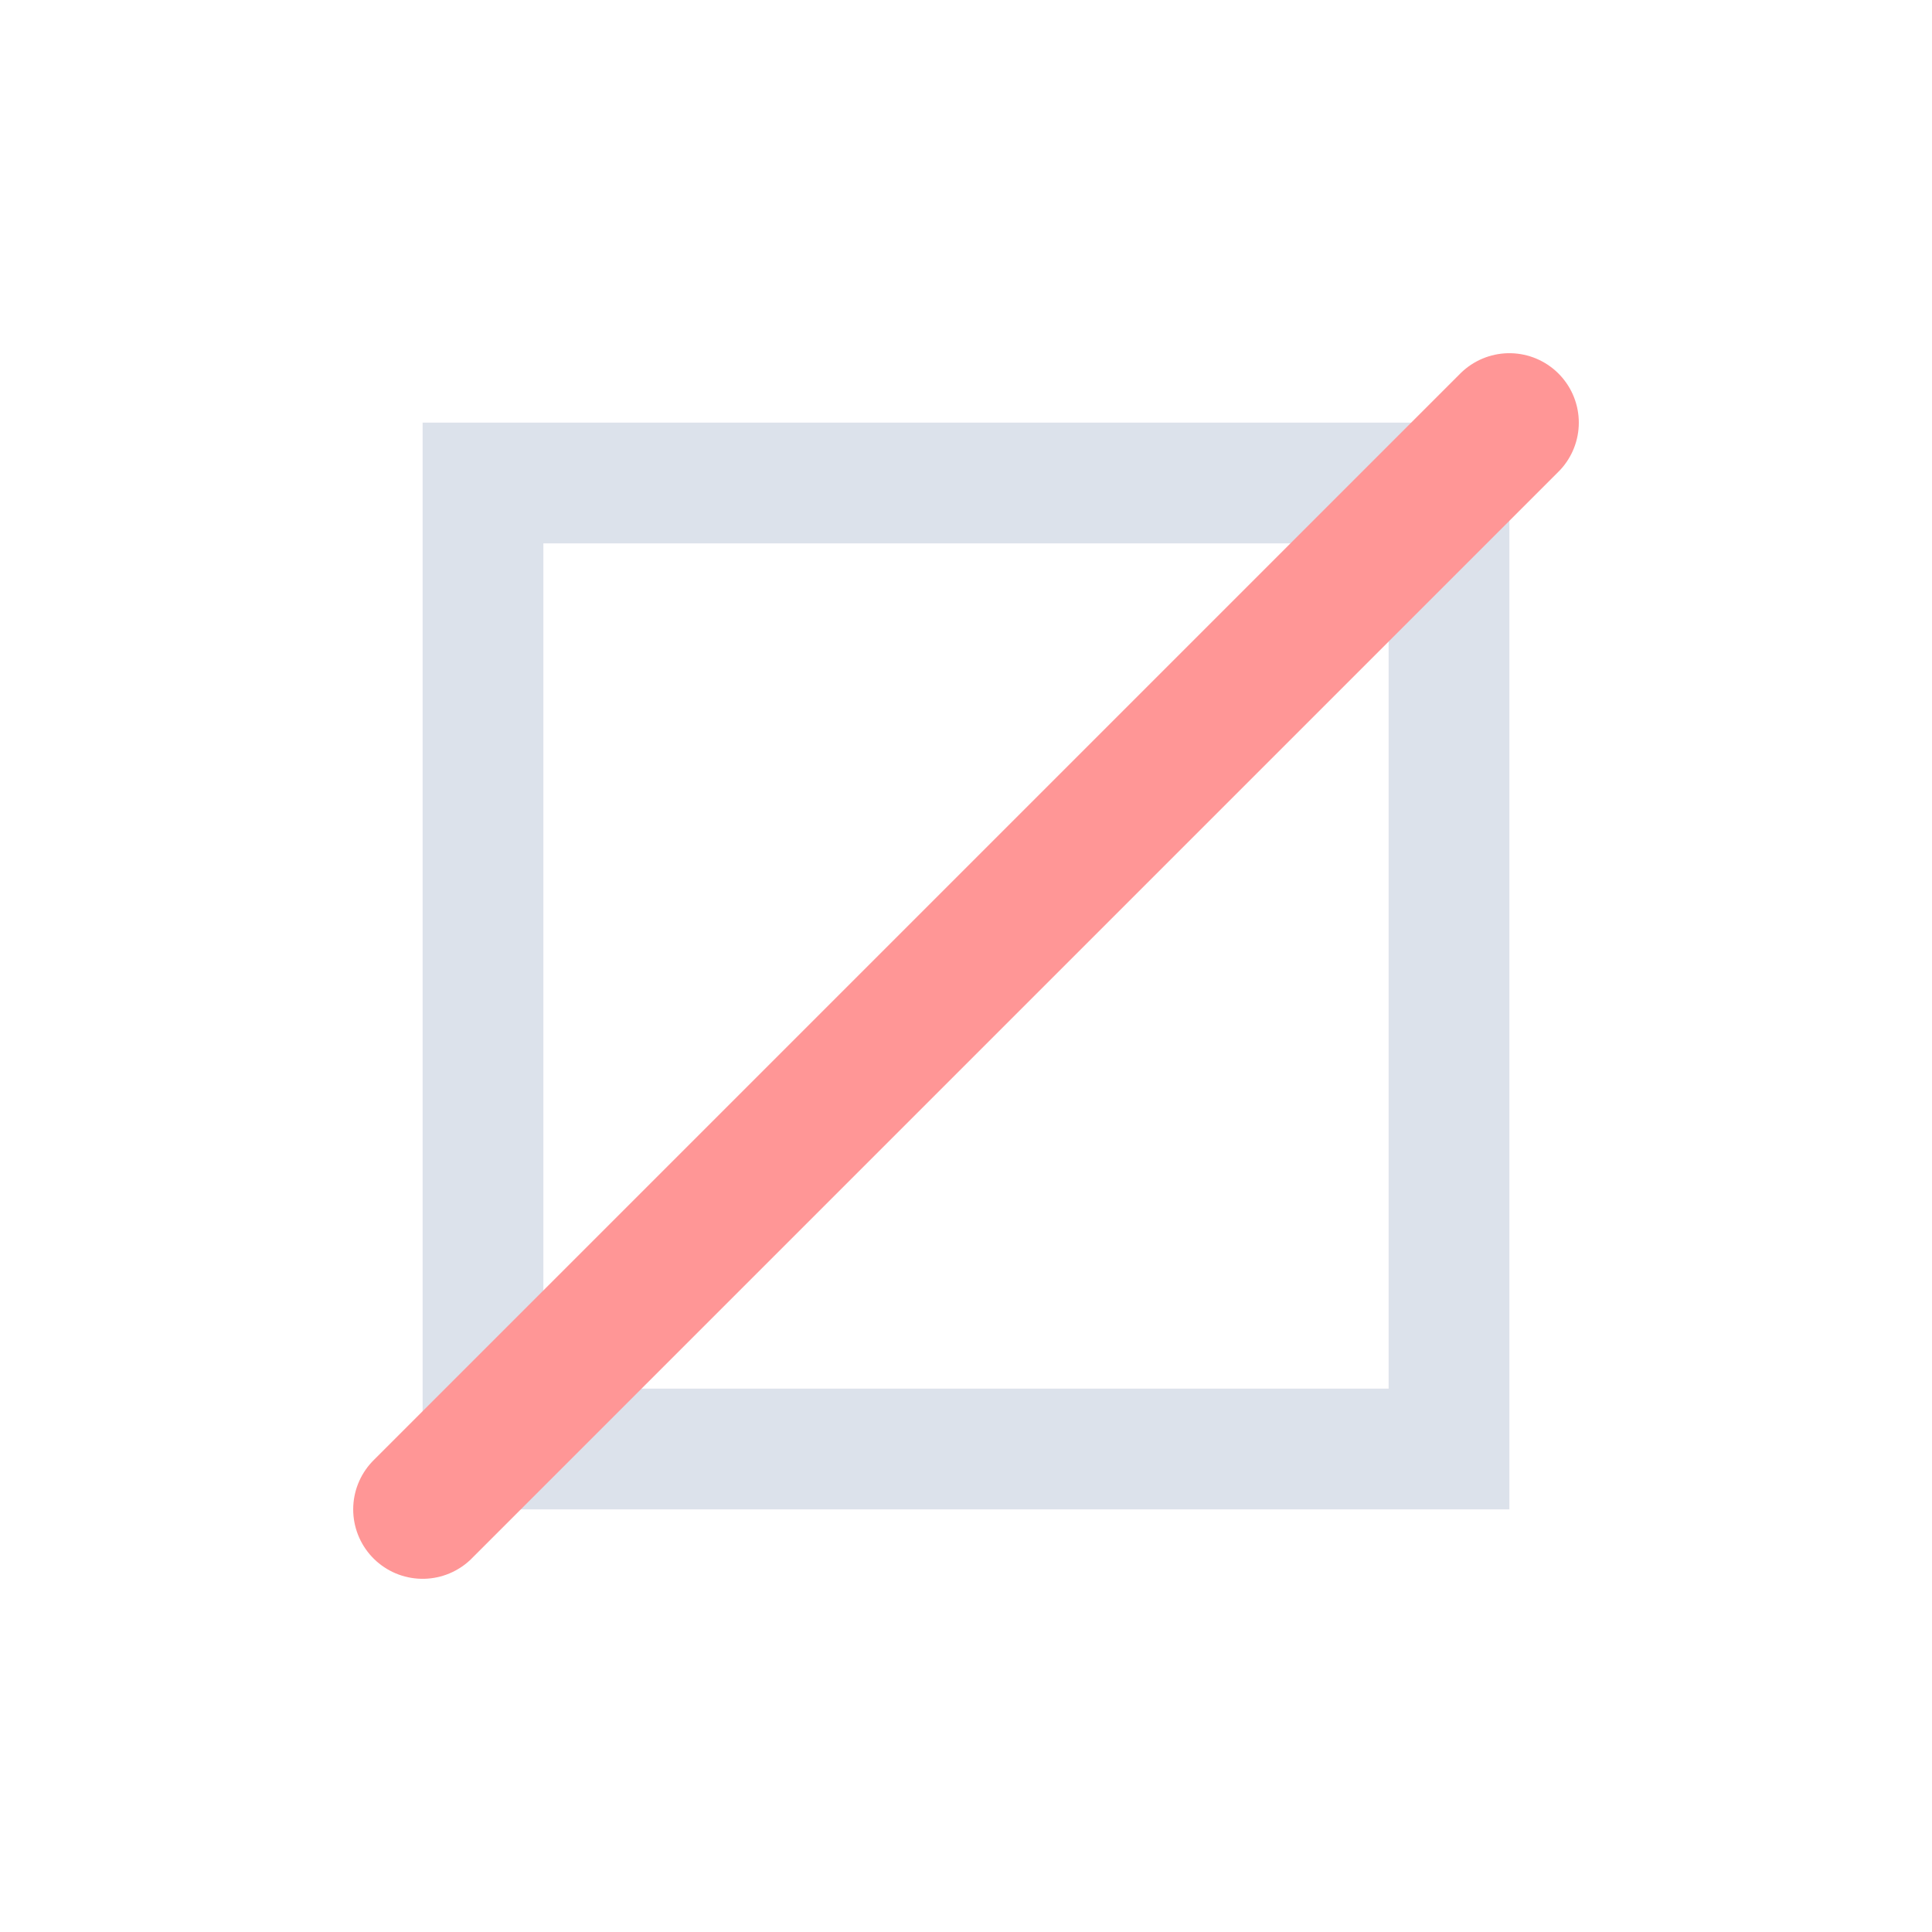
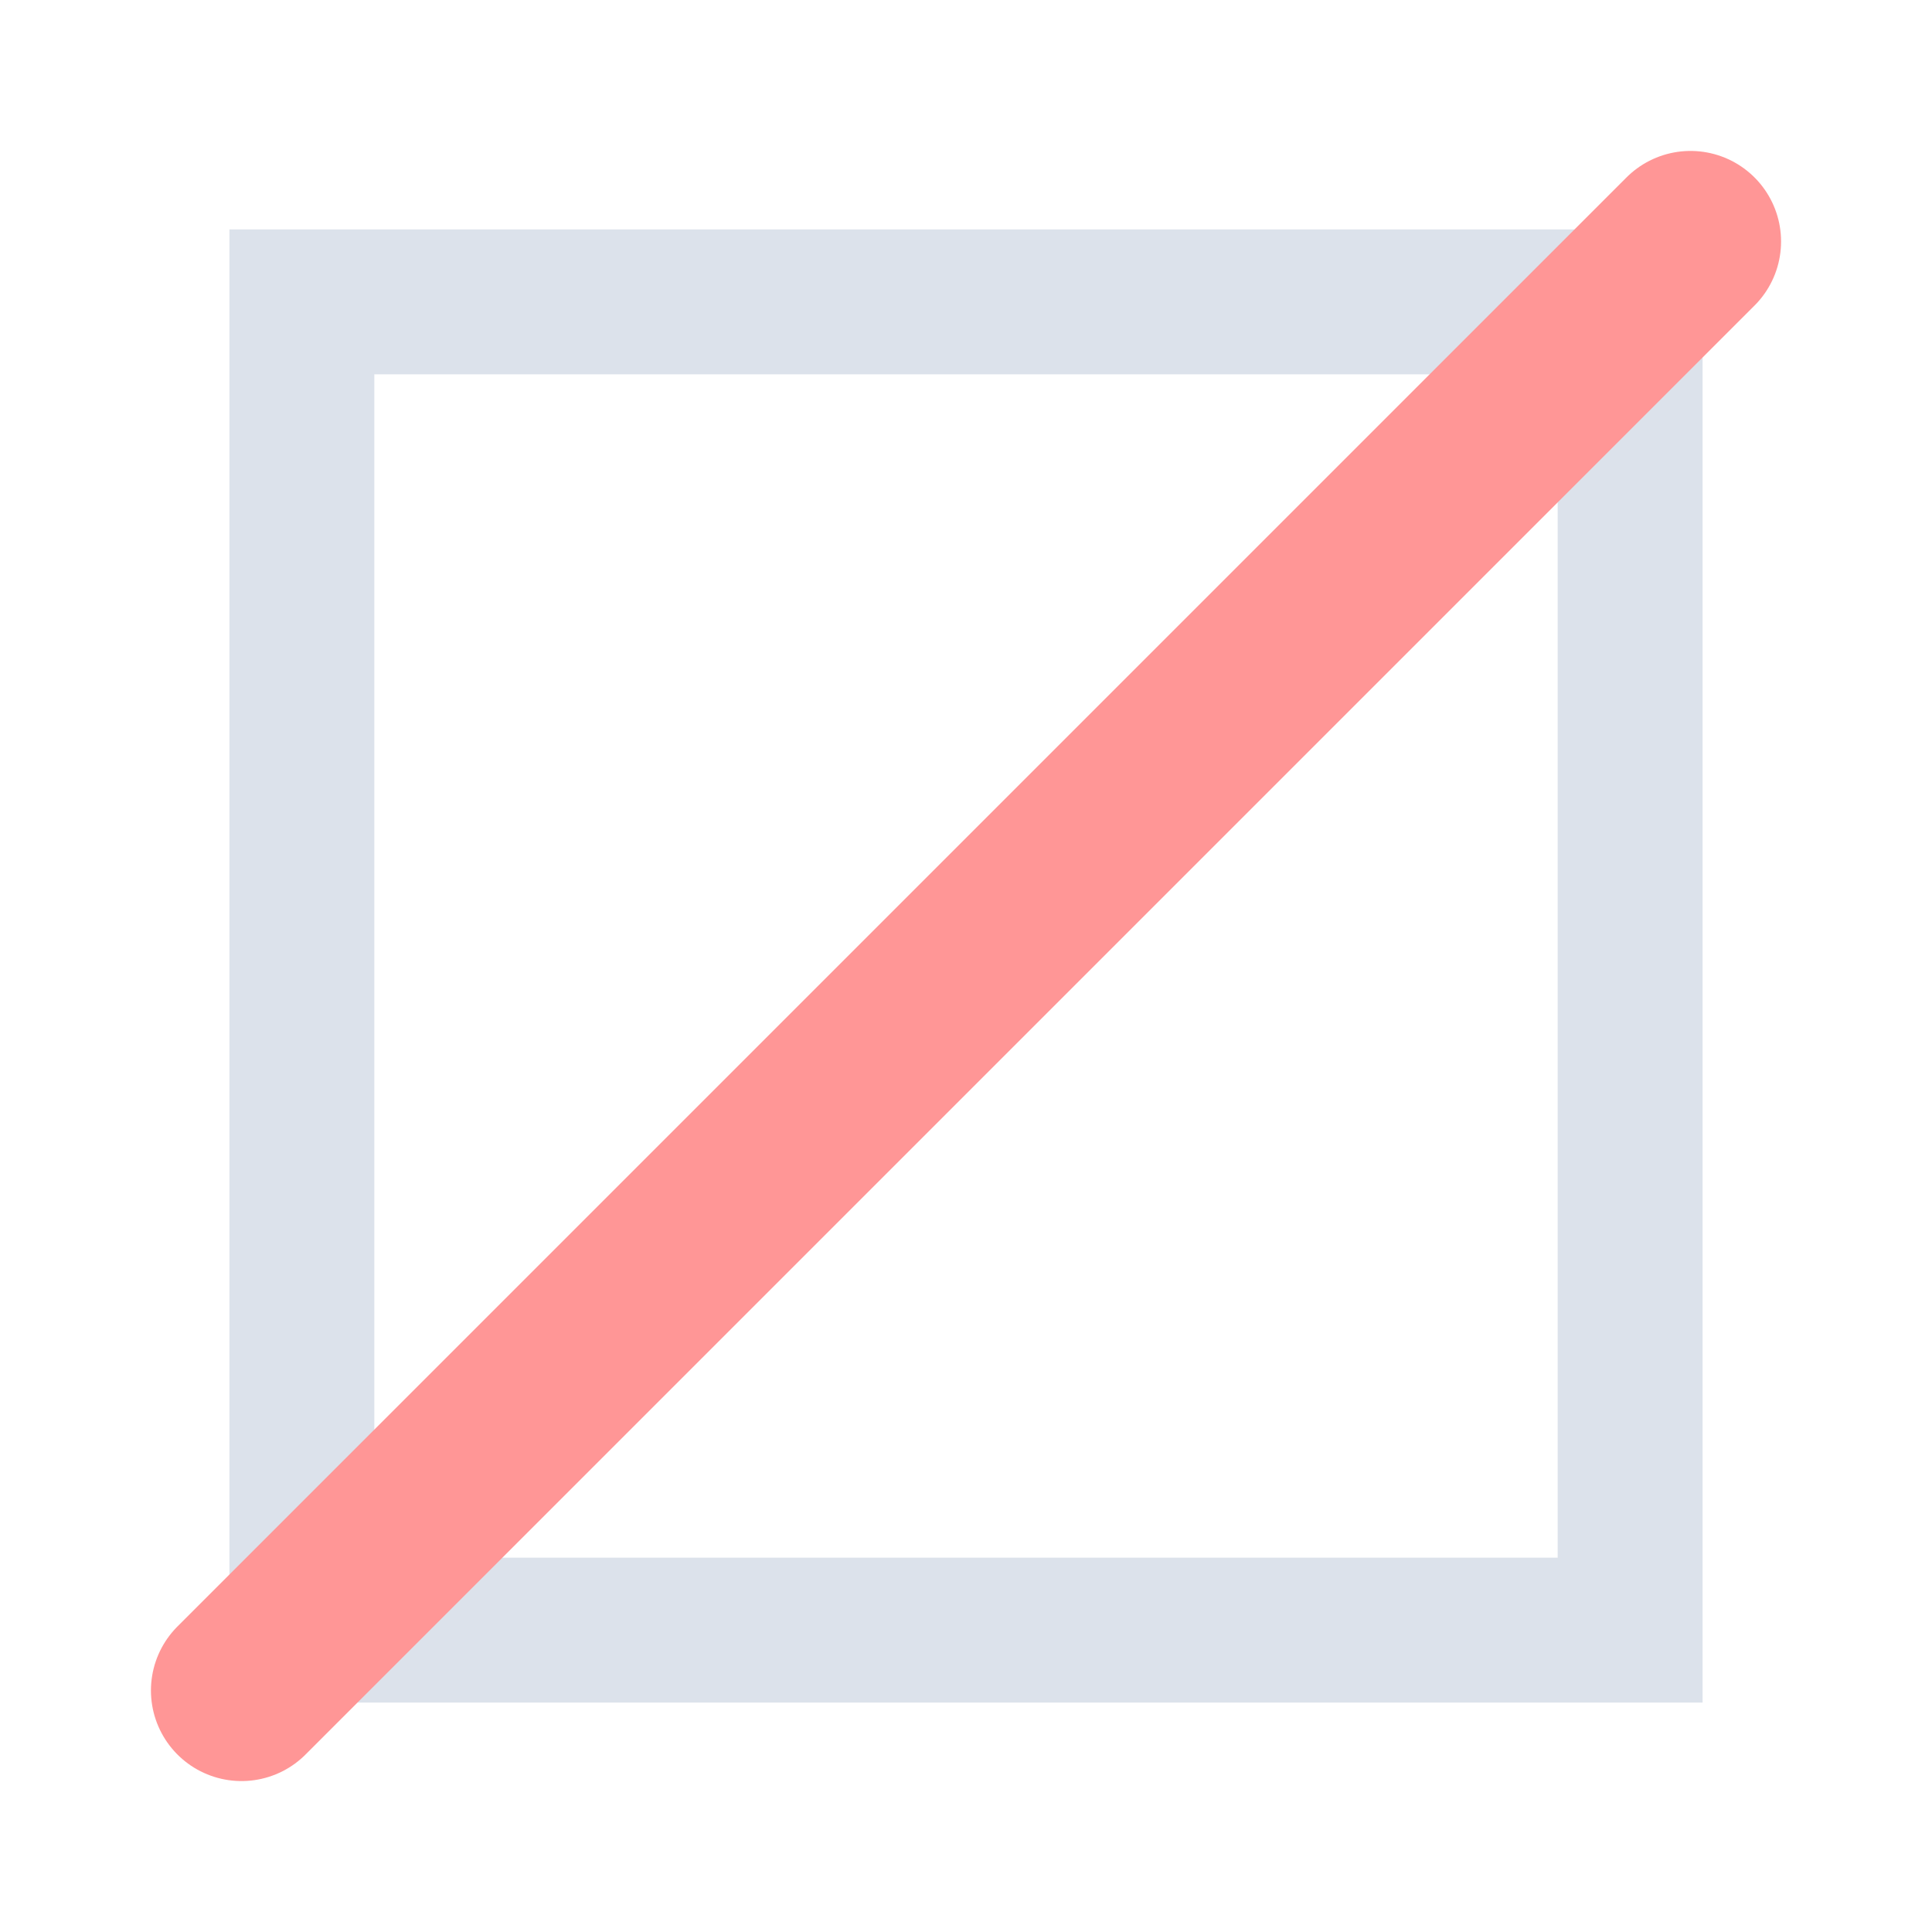
<svg xmlns="http://www.w3.org/2000/svg" viewBox="0 0 32 32">
-   <rect x="8" y="8" width="16" height="16" fill="none" stroke="#dce2eb" stroke-width="2" />
-   <path d="M7 25L25 7" stroke="#ff9696" stroke-width="2.3" stroke-linecap="round" />
+   <rect x="5" y="5" width="22" height="22" fill="none" stroke="#dce2eb" stroke-width="2.4" />
+   <path d="M4 28L28 4" stroke="#ff9696" stroke-width="3" stroke-linecap="round" />
</svg>
